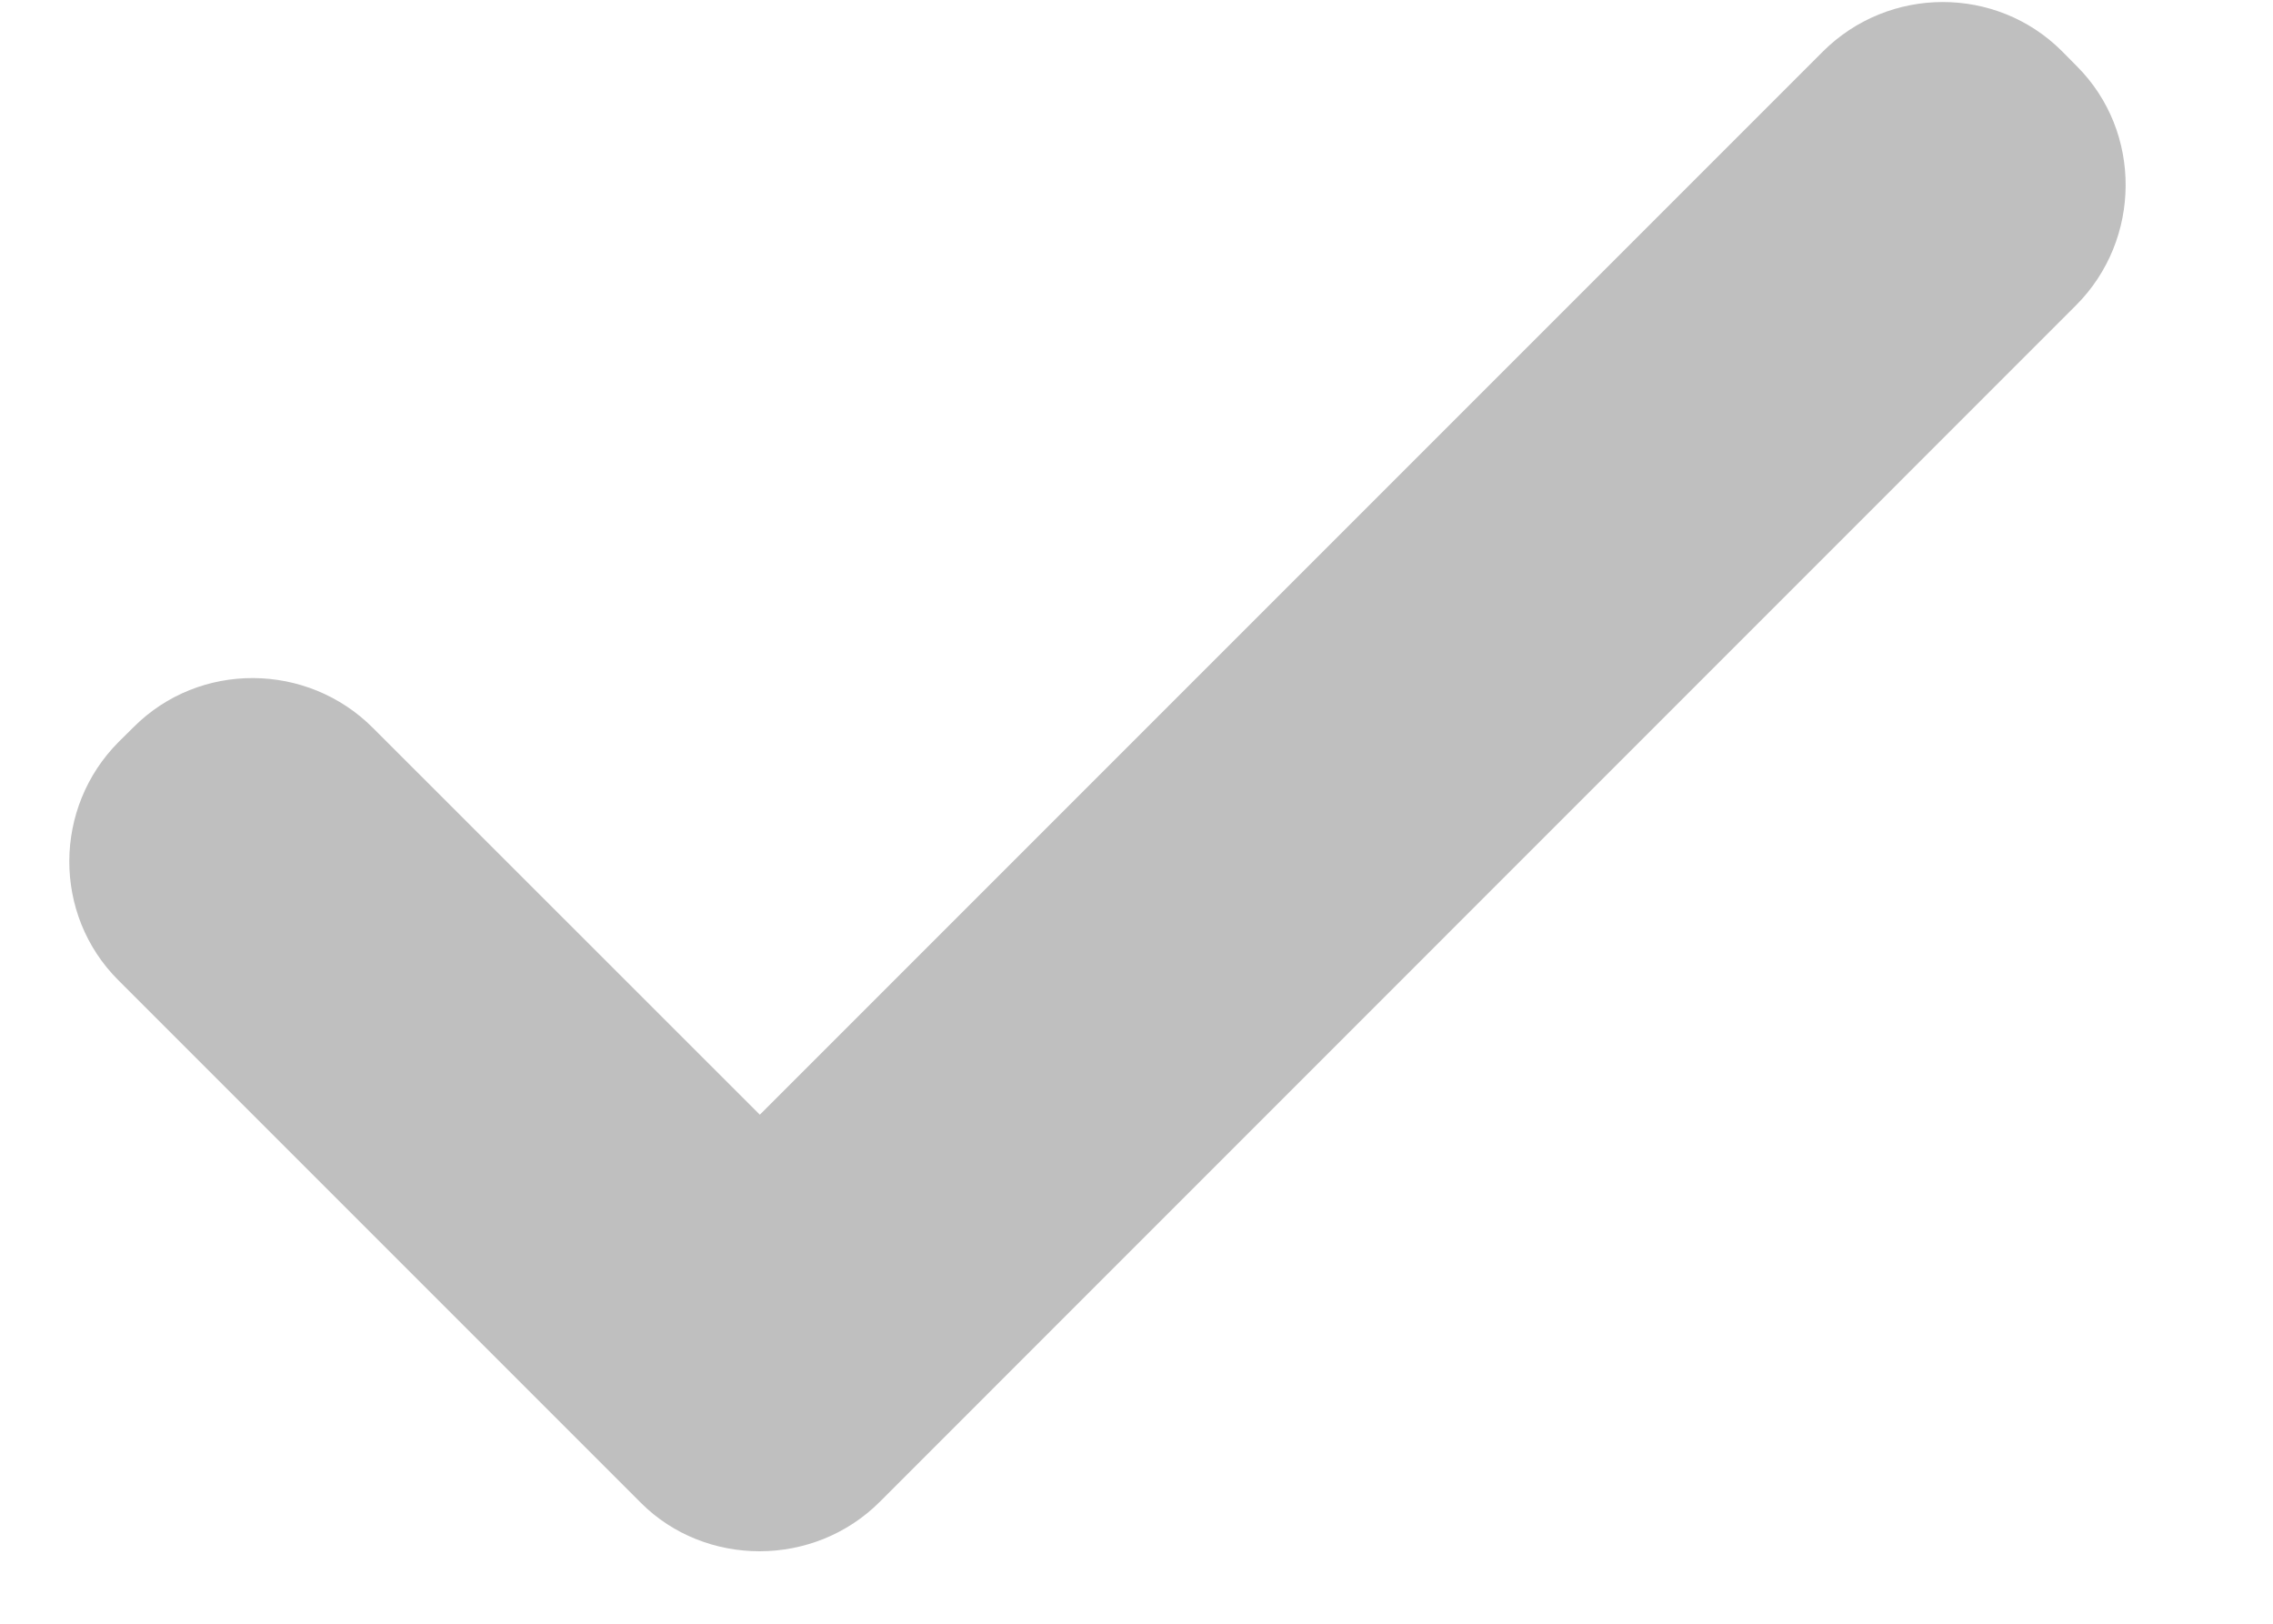
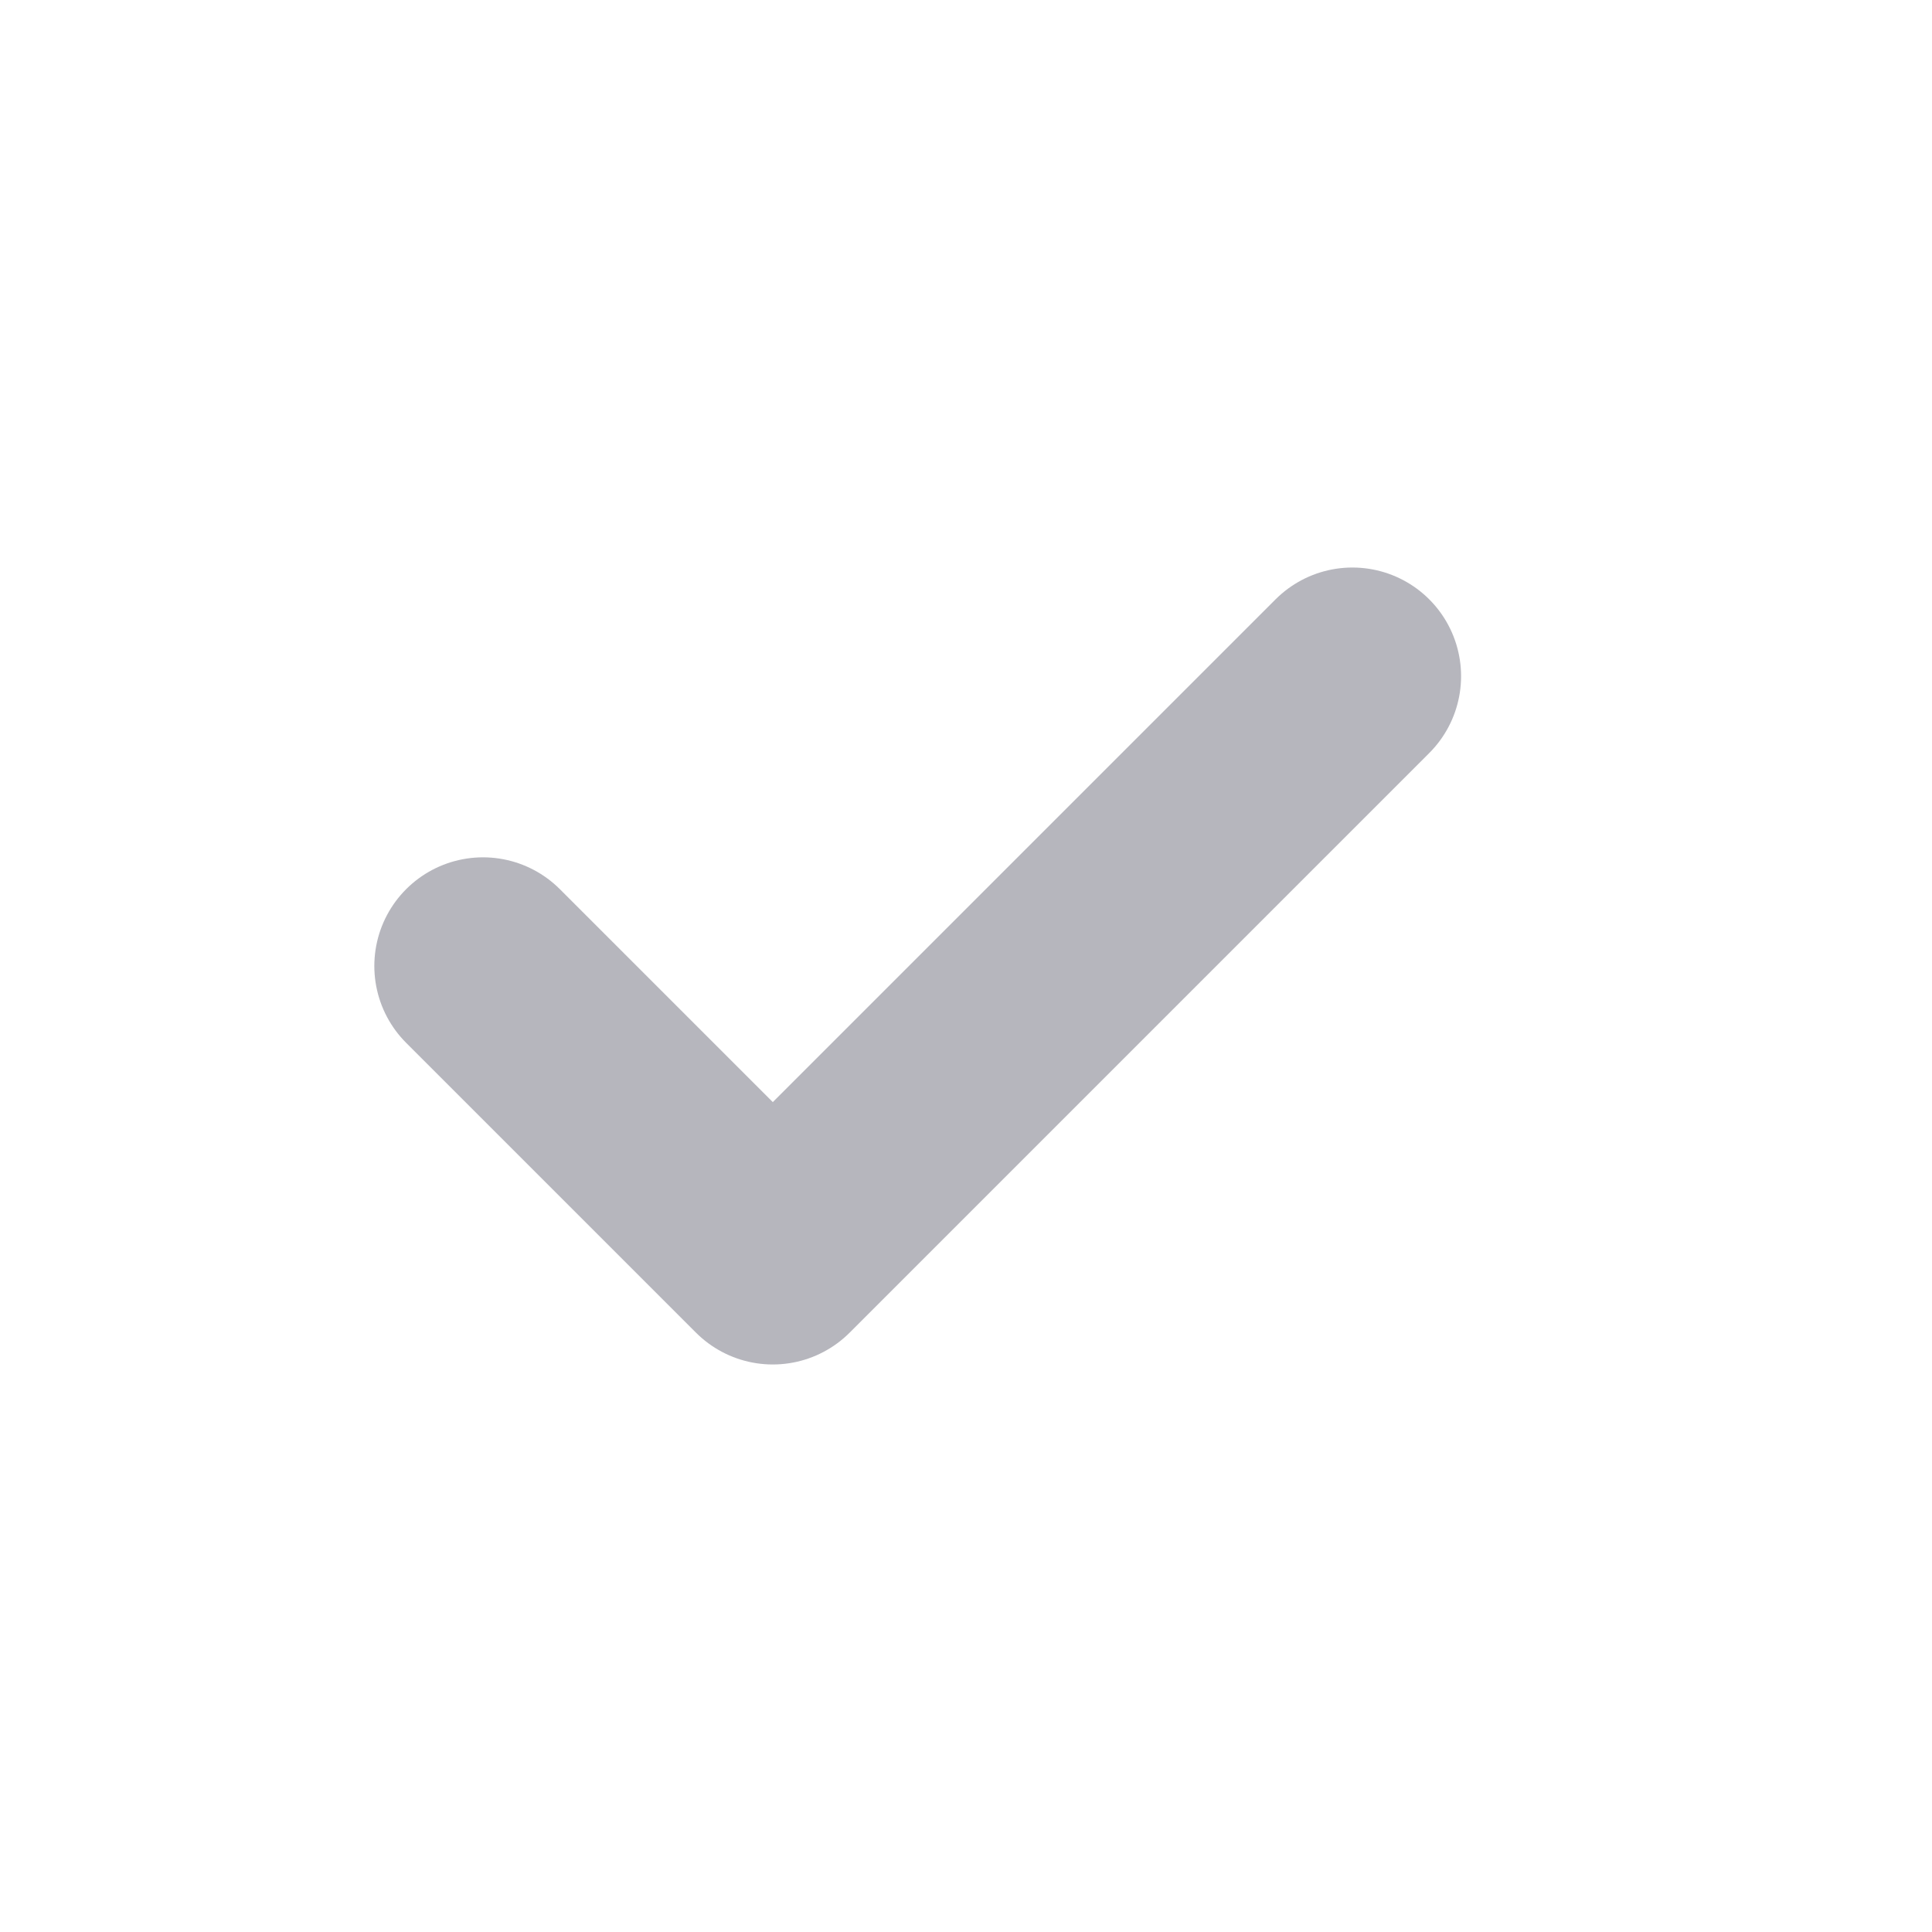
- <svg xmlns="http://www.w3.org/2000/svg" width="14" height="10" viewBox="0 0 14 10" fill="none">
-   <path fill-rule="evenodd" clip-rule="evenodd" d="M4.68 6.865L11.226 0.319C11.634 -0.089 12.296 -0.089 12.7 0.315L12.791 0.407C13.197 0.812 13.19 1.477 12.787 1.88L5.419 9.249C5.011 9.657 4.343 9.651 3.948 9.256L0.728 6.036C0.324 5.632 0.328 4.973 0.731 4.569L0.823 4.478C1.228 4.072 1.892 4.077 2.297 4.483L4.68 6.865Z" fill="#BFBFBF" />
+ <svg xmlns="http://www.w3.org/2000/svg" viewBox="0 0 20 20" fill="none">
+   <path d="m14 7-6 6-3-3" fill="none" stroke="#B6B6BD" stroke-width="2.25" stroke-linecap="round" stroke-linejoin="round" />
</svg>
